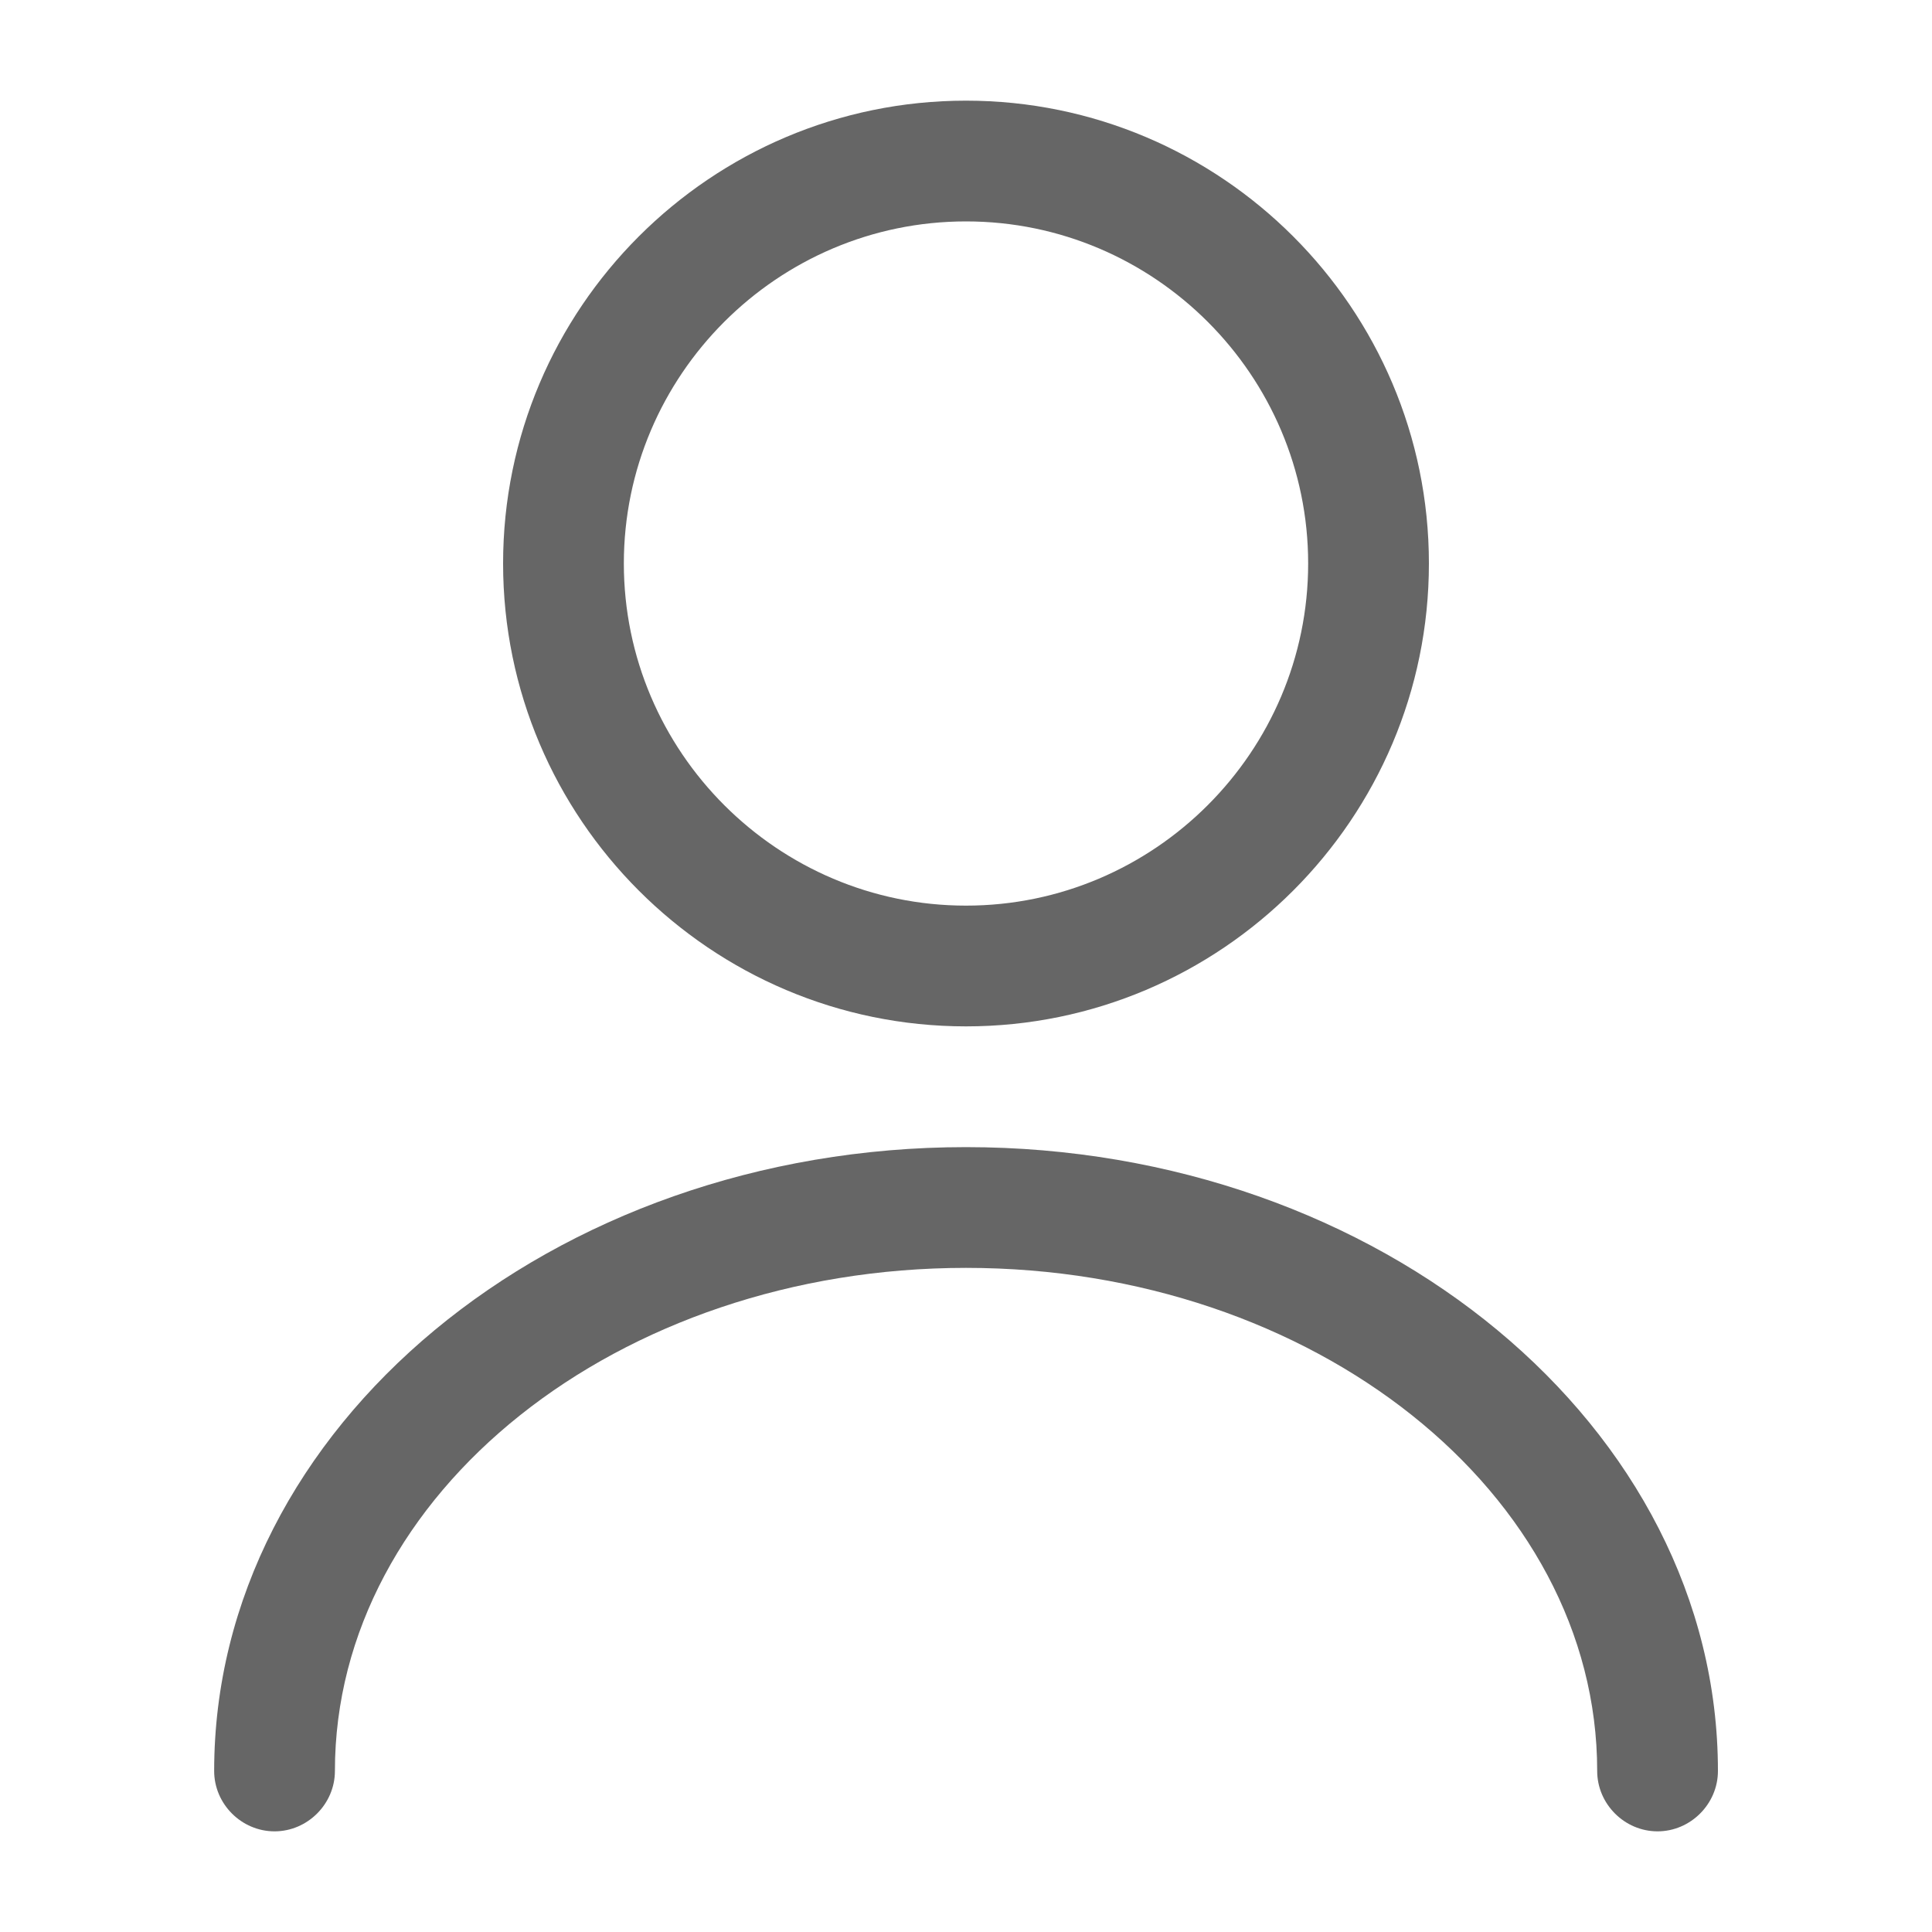
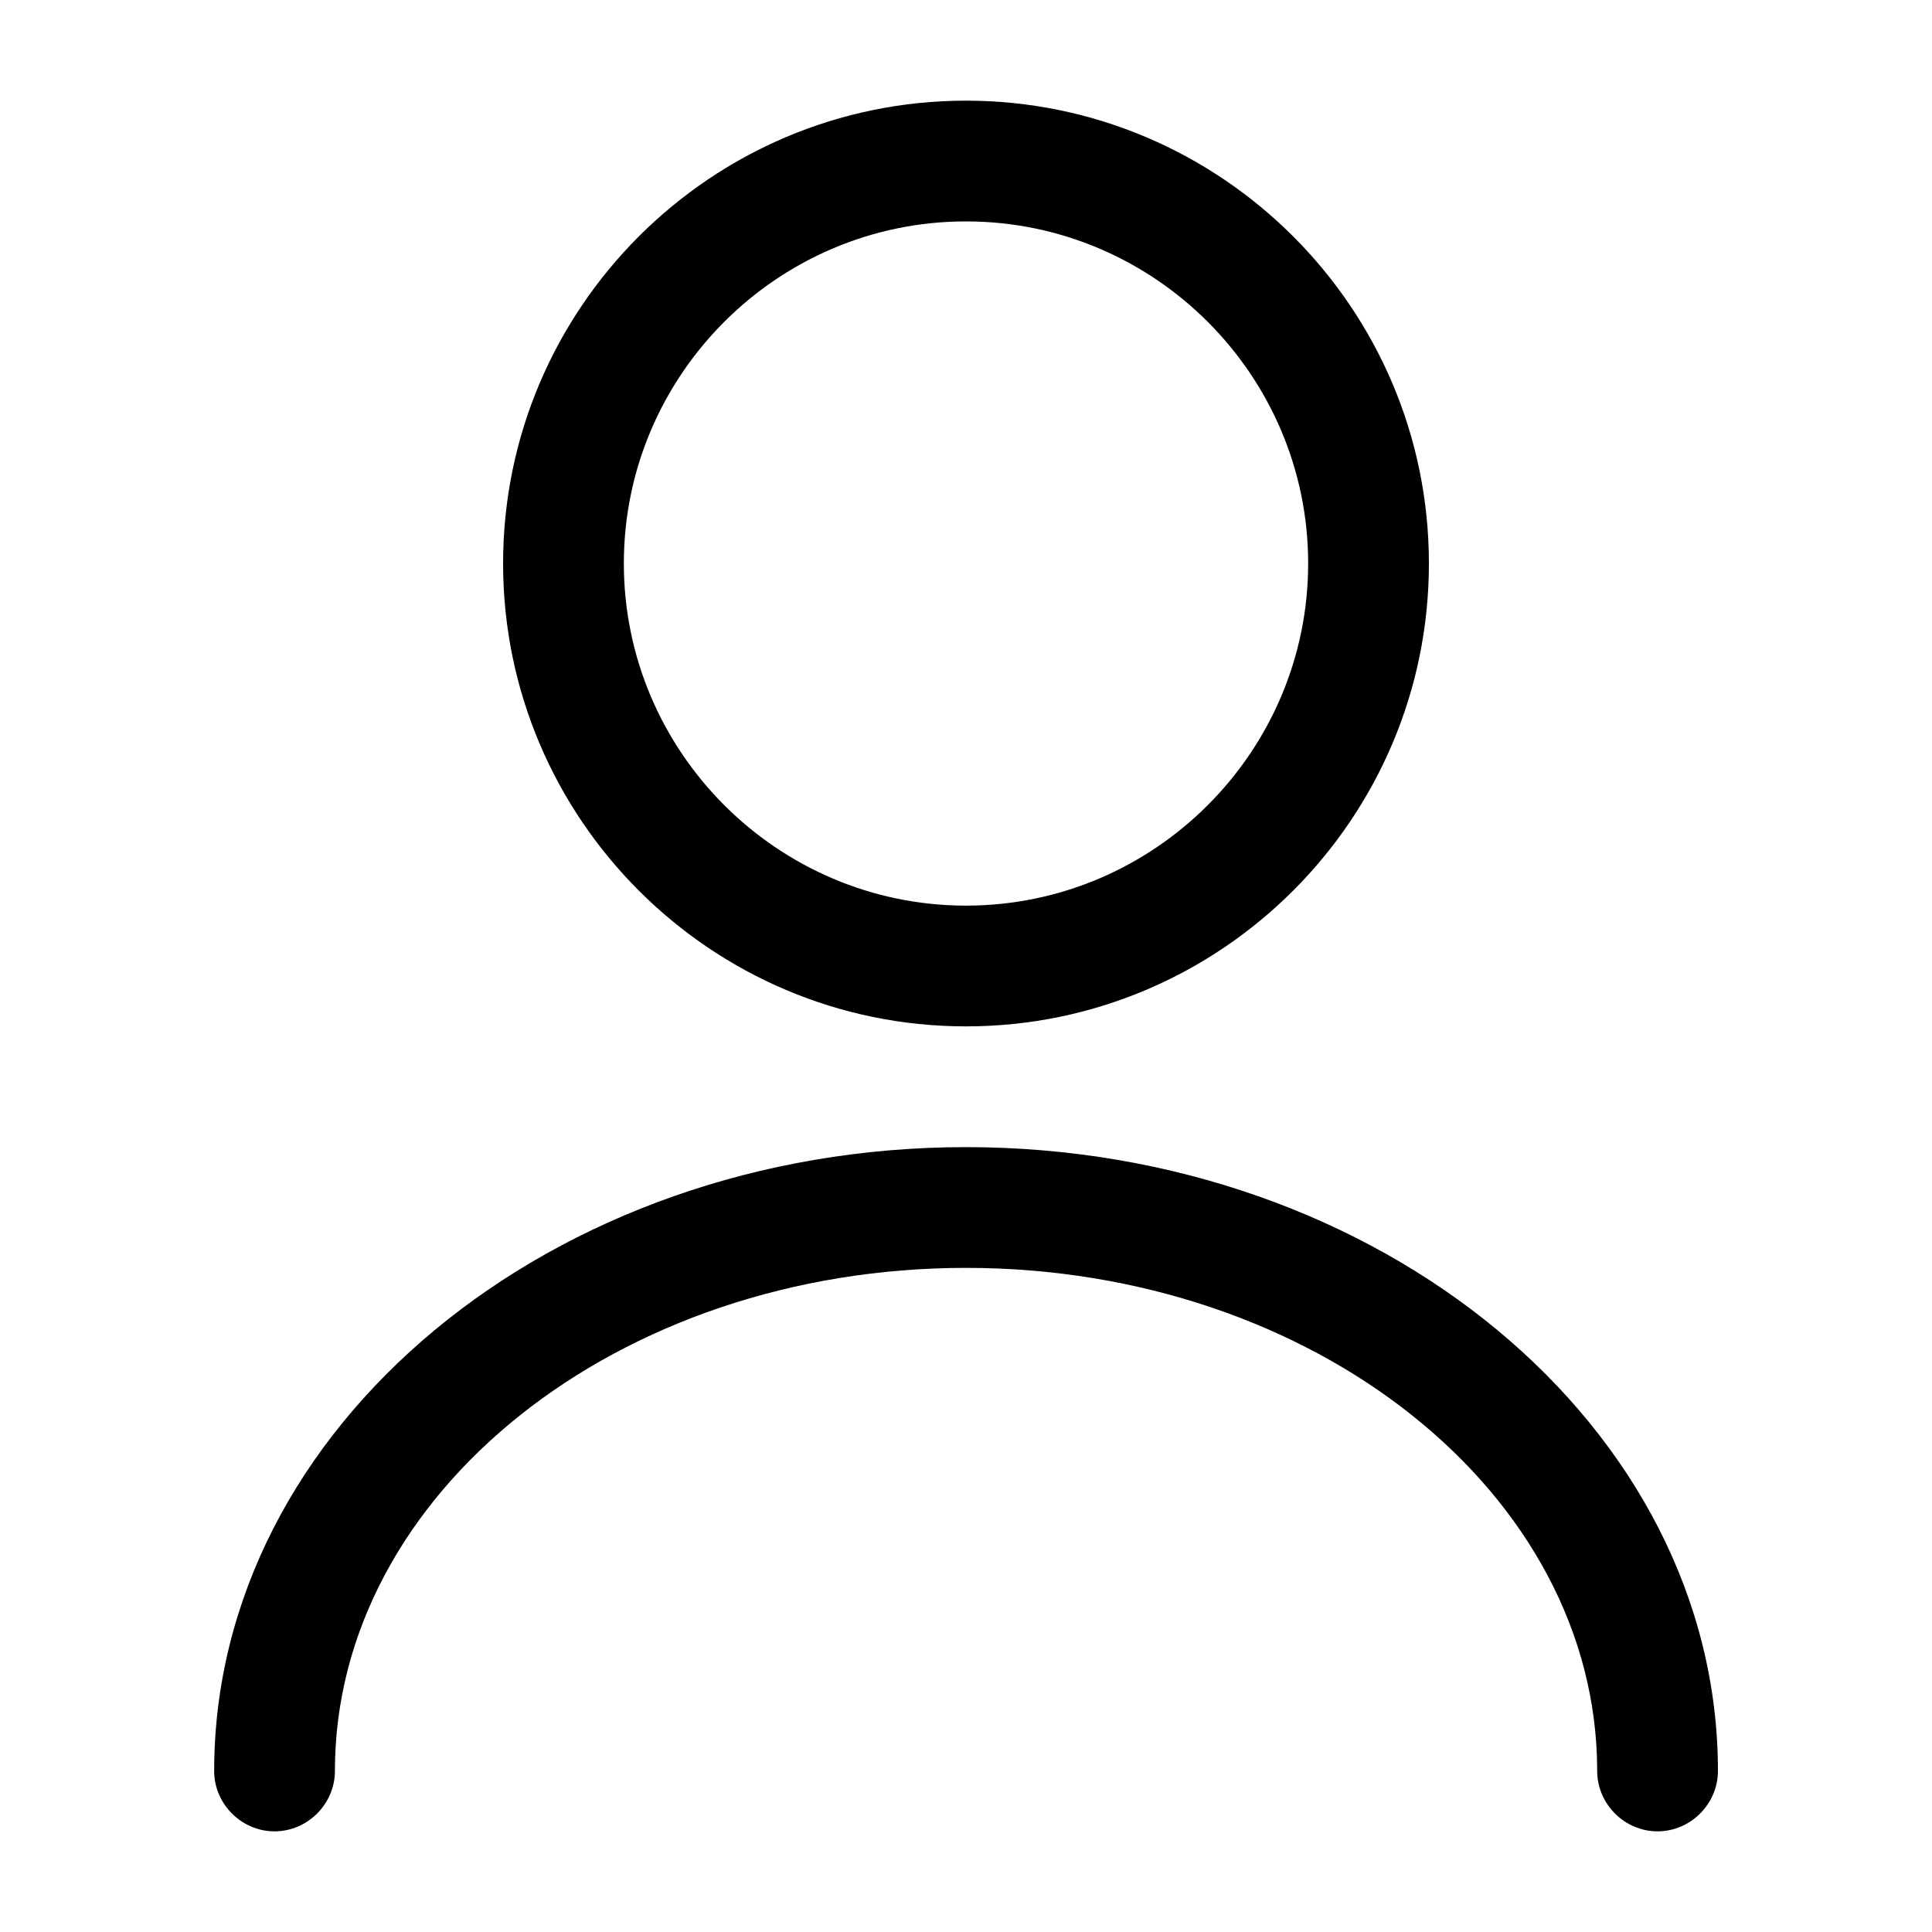
<svg xmlns="http://www.w3.org/2000/svg" width="20" height="20" viewBox="0 0 20 20" fill="none">
-   <path d="M10 10.625C7.358 10.625 5.208 8.475 5.208 5.833C5.208 3.192 7.358 1.042 10 1.042C12.642 1.042 14.792 3.192 14.792 5.833C14.792 8.475 12.642 10.625 10 10.625ZM10 2.292C8.05 2.292 6.458 3.883 6.458 5.833C6.458 7.783 8.05 9.375 10 9.375C11.95 9.375 13.542 7.783 13.542 5.833C13.542 3.883 11.95 2.292 10 2.292Z" fill="#666666" />
-   <path d="M17.159 18.958C16.817 18.958 16.534 18.675 16.534 18.333C16.534 15.458 13.6 13.125 10 13.125C6.4 13.125 3.467 15.458 3.467 18.333C3.467 18.675 3.183 18.958 2.842 18.958C2.5 18.958 2.217 18.675 2.217 18.333C2.217 14.775 5.708 11.875 10 11.875C14.292 11.875 17.784 14.775 17.784 18.333C17.784 18.675 17.5 18.958 17.159 18.958Z" fill="#666666" />
+   <path d="M10 10.625C7.358 10.625 5.208 8.475 5.208 5.833C5.208 3.192 7.358 1.042 10 1.042C12.642 1.042 14.792 3.192 14.792 5.833C14.792 8.475 12.642 10.625 10 10.625ZM10 2.292C8.05 2.292 6.458 3.883 6.458 5.833C6.458 7.783 8.05 9.375 10 9.375C11.95 9.375 13.542 7.783 13.542 5.833C13.542 3.883 11.95 2.292 10 2.292Z" fill="currentColor" />
+   <path d="M17.159 18.958C16.817 18.958 16.534 18.675 16.534 18.333C16.534 15.458 13.6 13.125 10 13.125C6.4 13.125 3.467 15.458 3.467 18.333C3.467 18.675 3.183 18.958 2.842 18.958C2.5 18.958 2.217 18.675 2.217 18.333C2.217 14.775 5.708 11.875 10 11.875C14.292 11.875 17.784 14.775 17.784 18.333C17.784 18.675 17.5 18.958 17.159 18.958Z" fill="currentColor" />
</svg>
